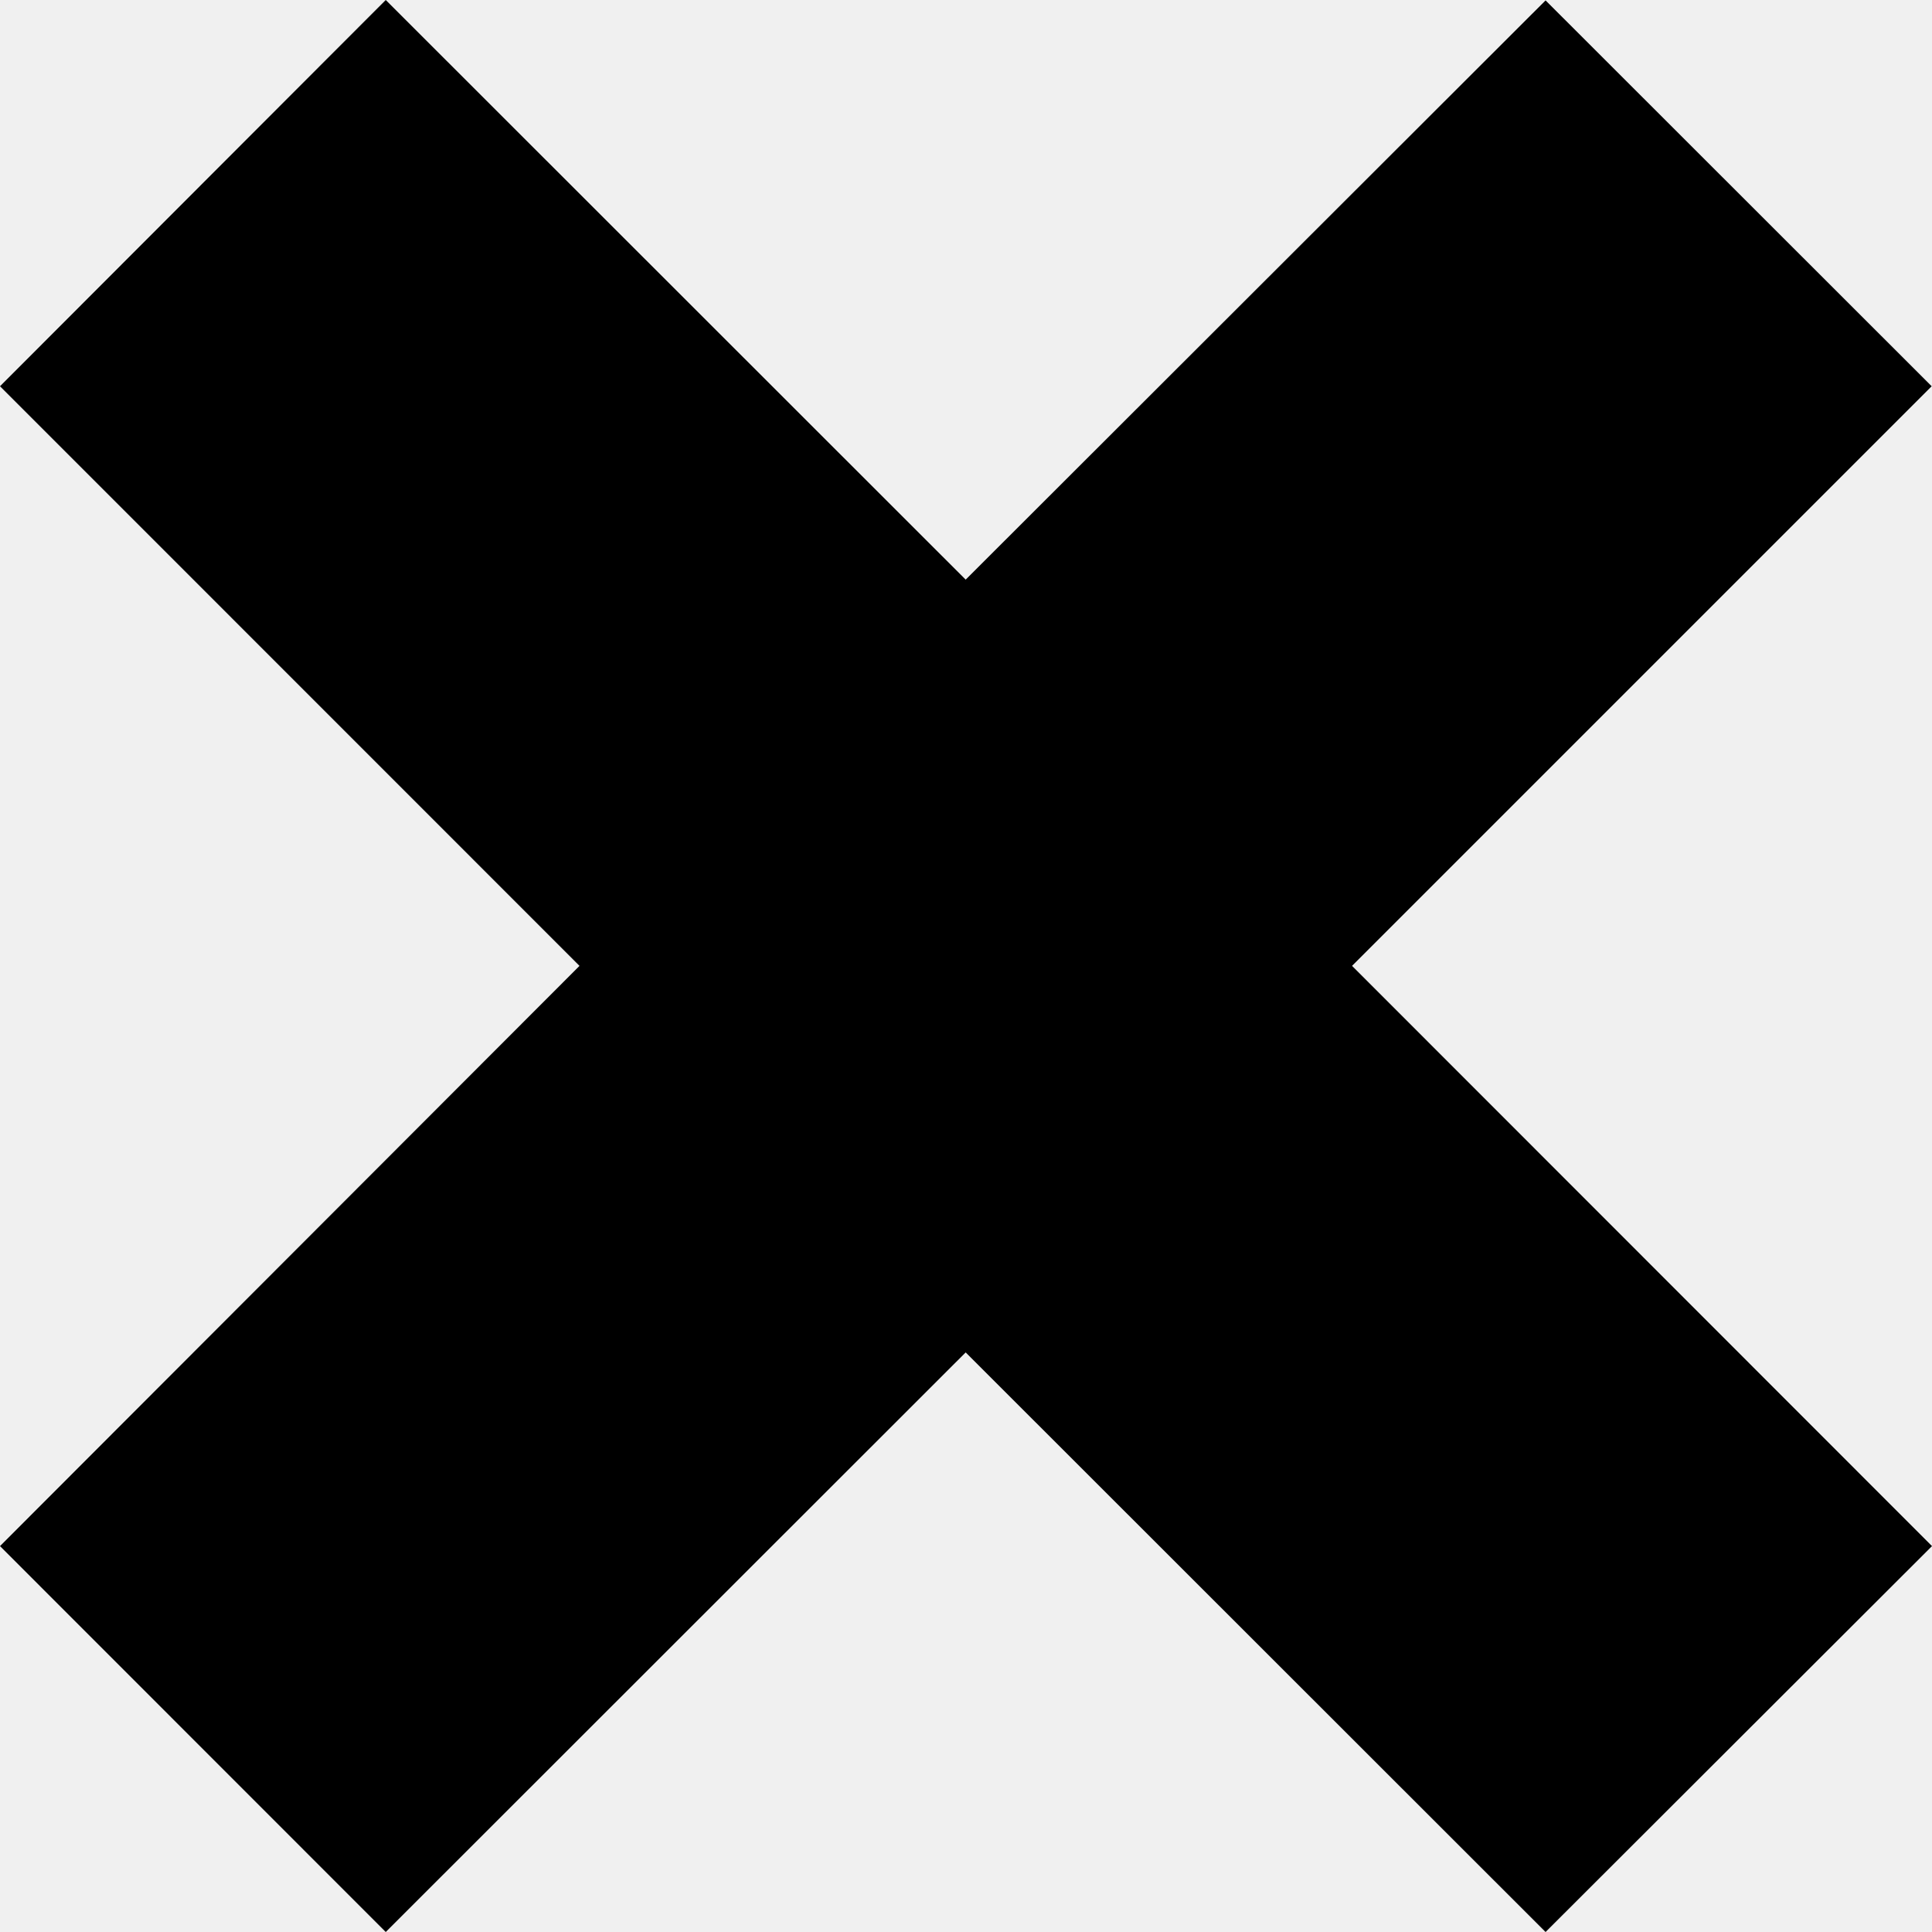
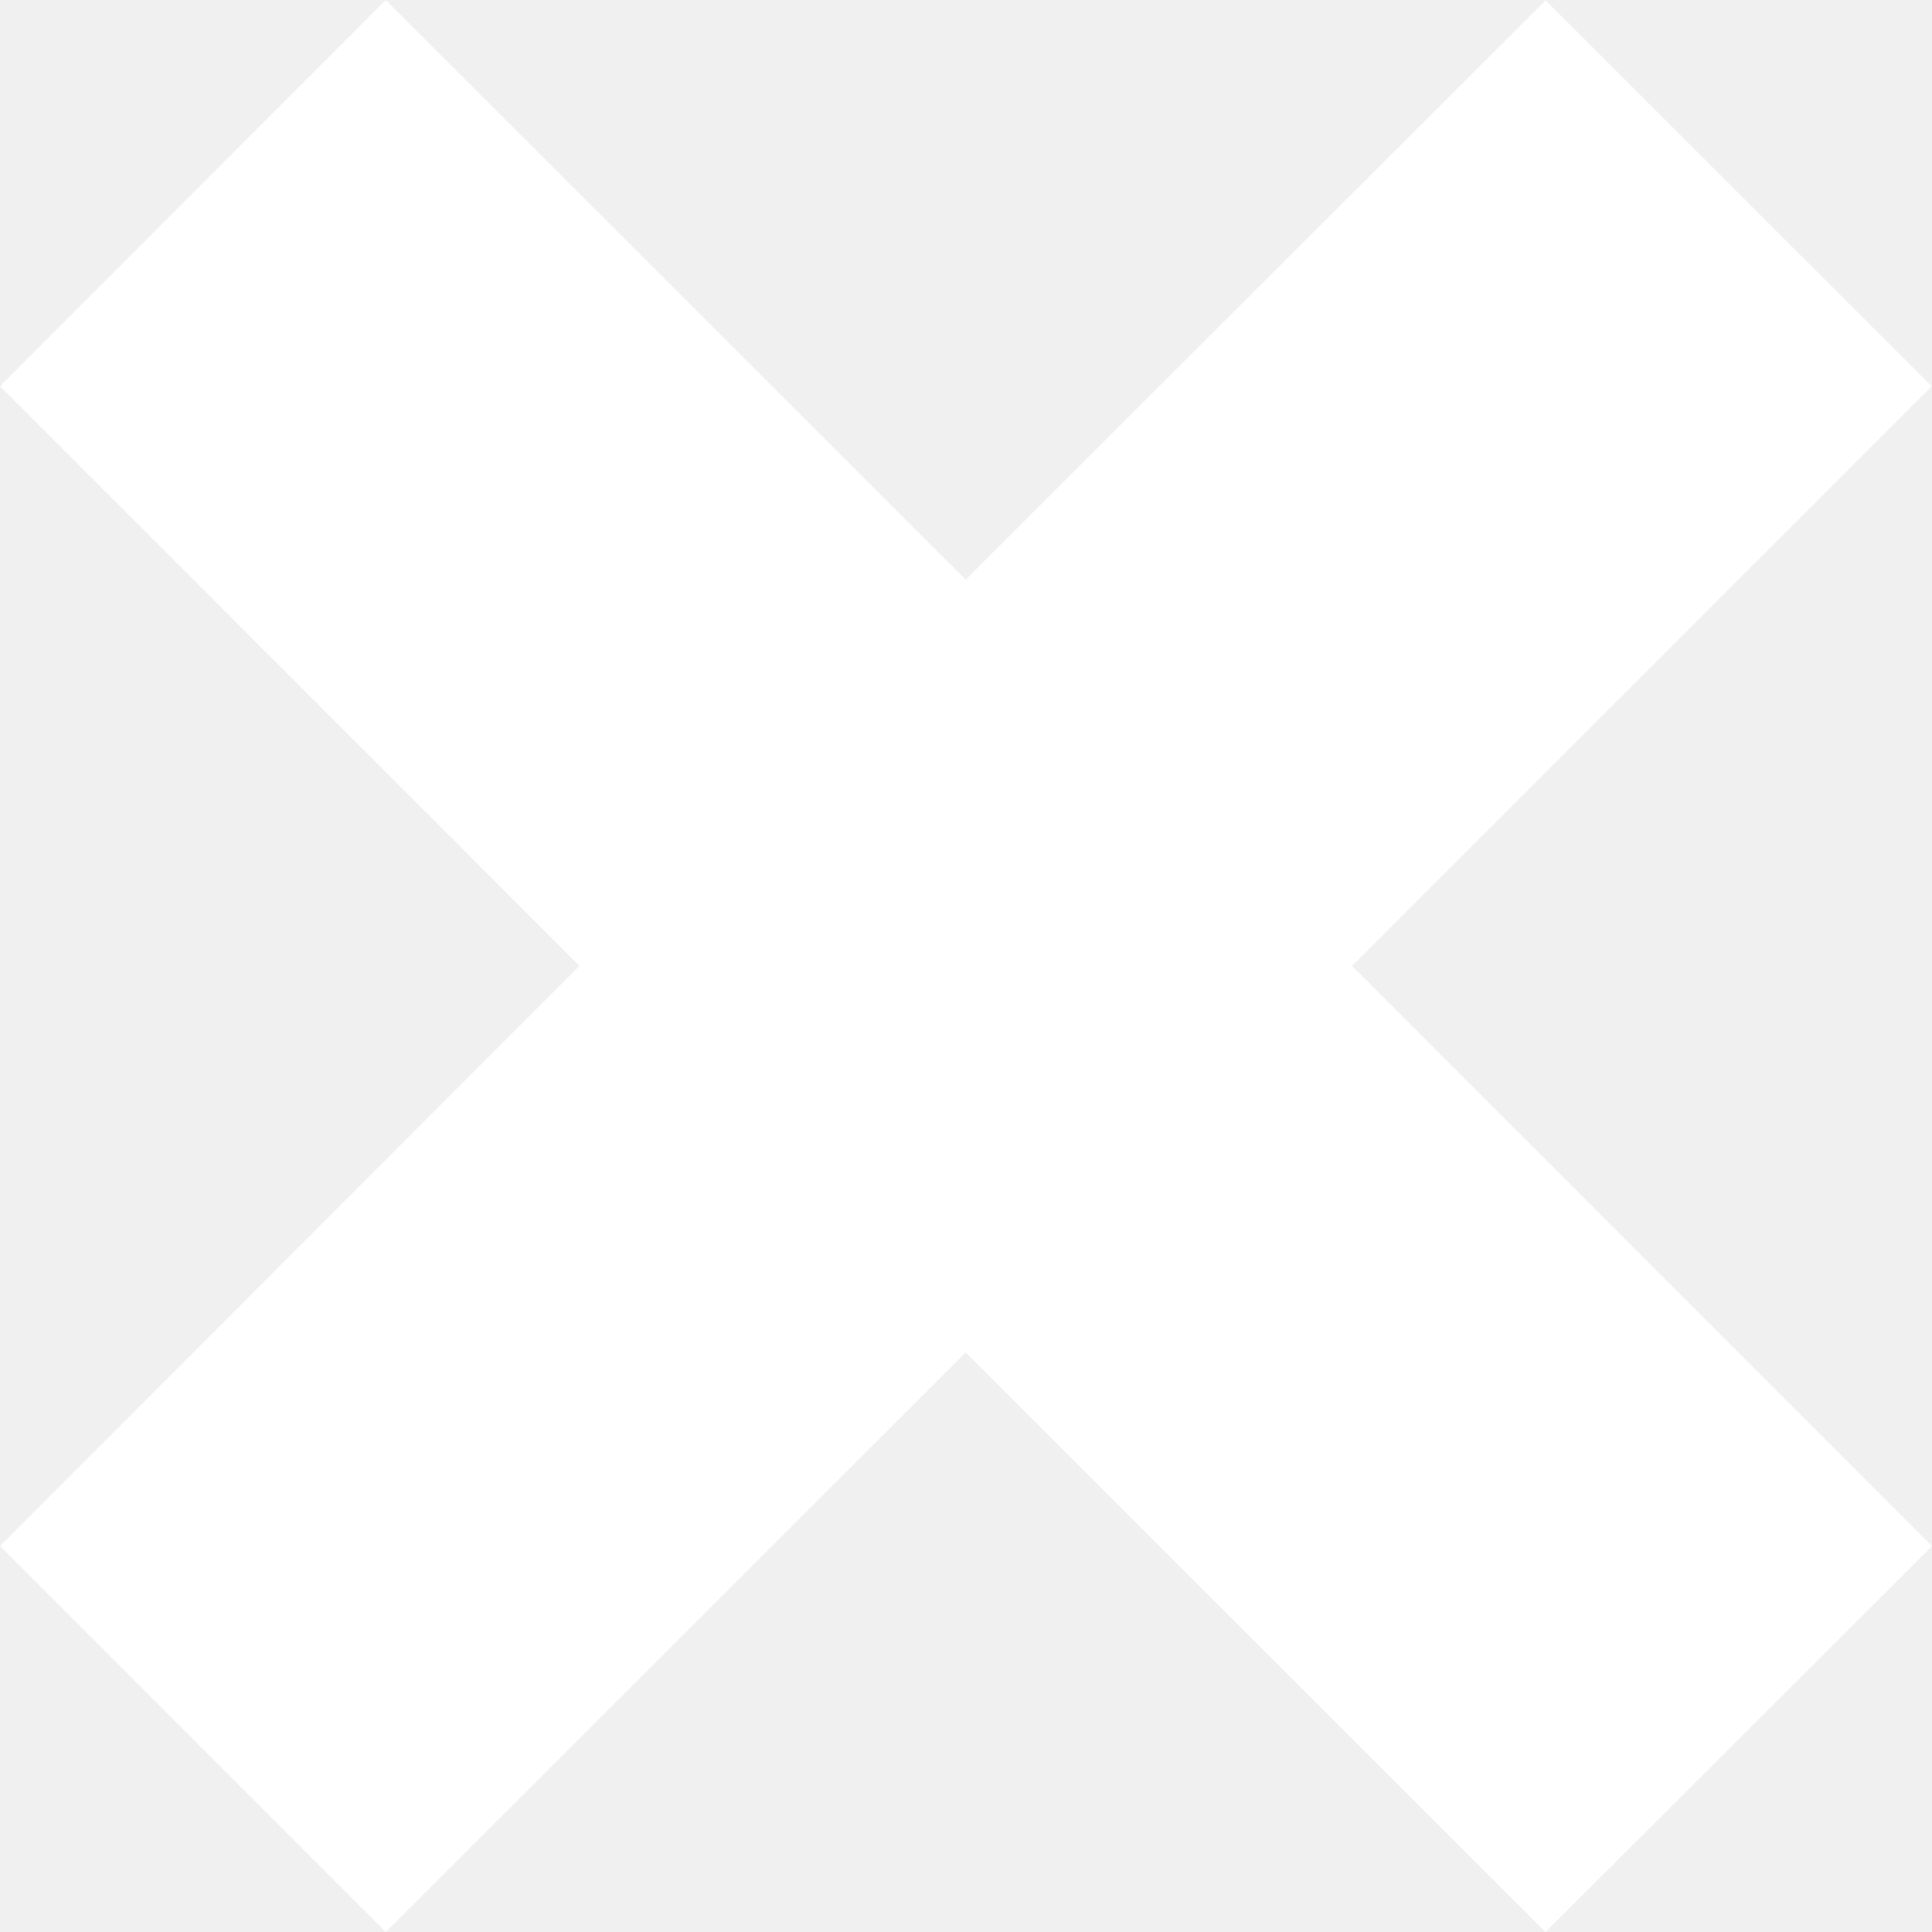
<svg xmlns="http://www.w3.org/2000/svg" width="77" height="77" viewBox="0 0 77 77">
-   <path d="M77 61.62l-23.114-23.125 23.101-23.101-15.388-15.378-23.112 23.085-23.113-23.101-15.374 15.394 23.096 23.101-23.096 23.125 15.374 15.38 23.113-23.099 23.112 23.099z" />
+   <path fill="#ffffff" d="M77 61.62l-23.114-23.125 23.101-23.101-15.388-15.378-23.112 23.085-23.113-23.101-15.374 15.394 23.096 23.101-23.096 23.125 15.374 15.38 23.113-23.099 23.112 23.099z" />
</svg>
